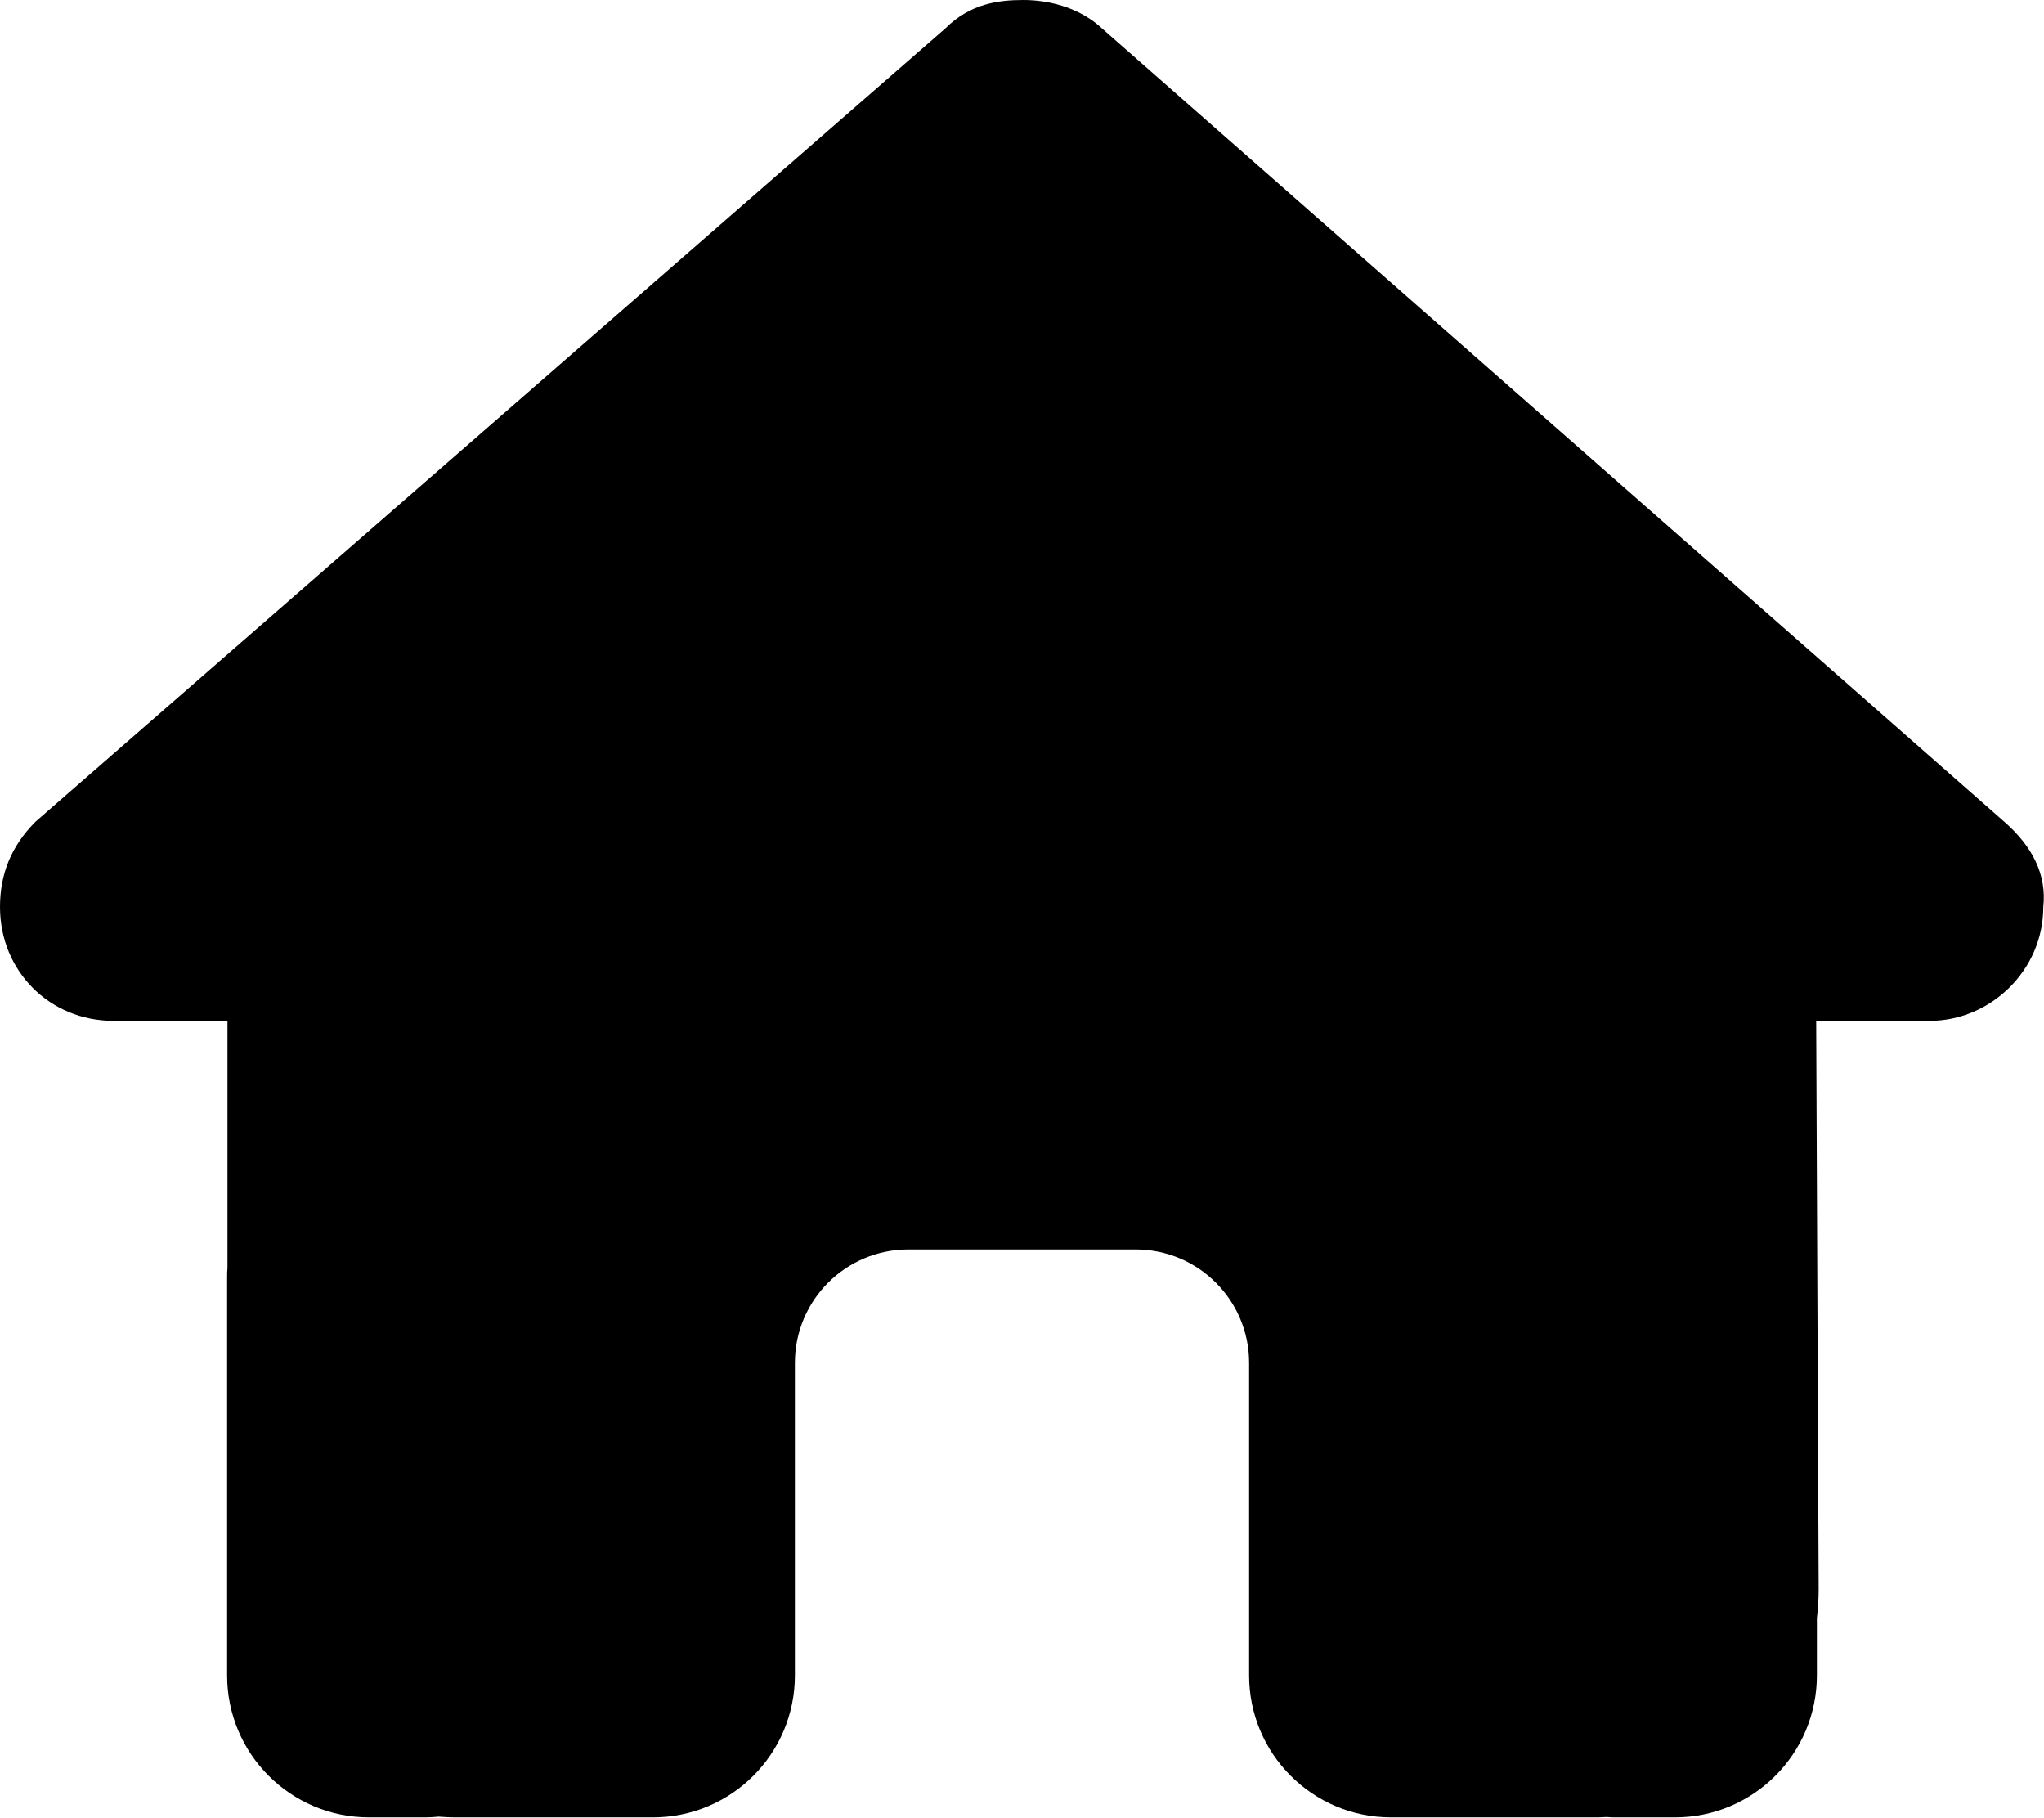
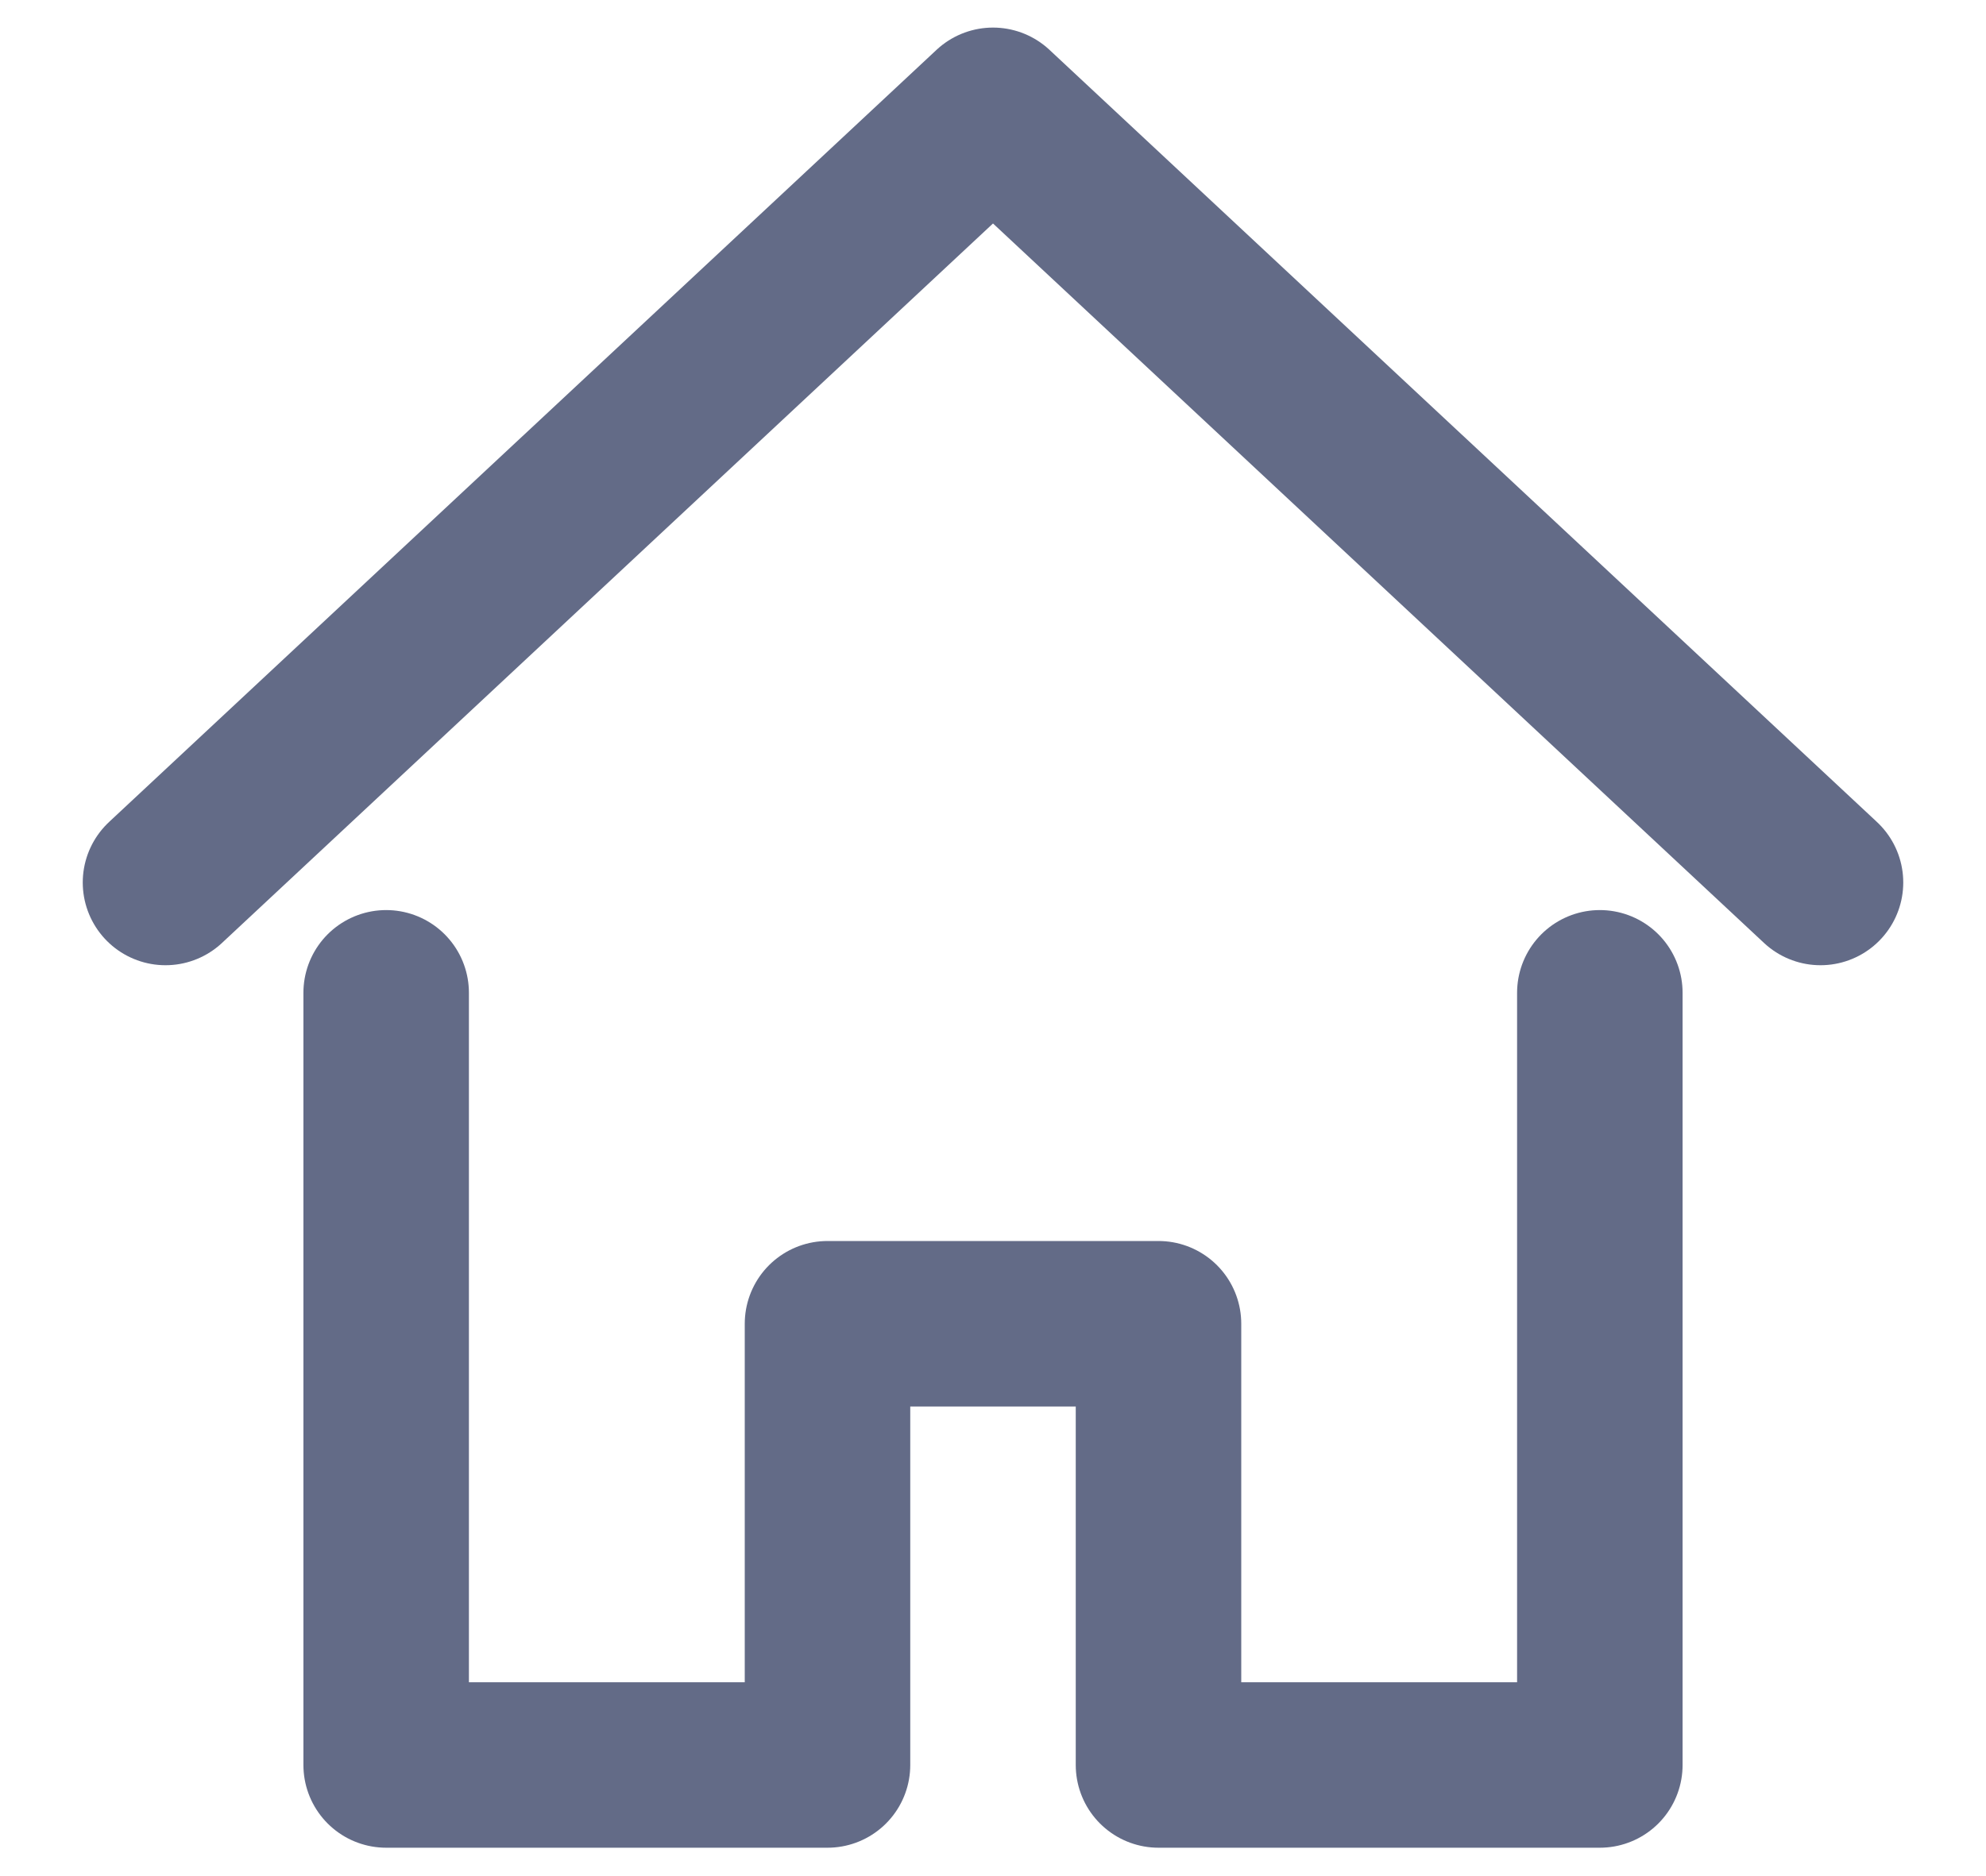
- <svg xmlns="http://www.w3.org/2000/svg" viewBox="0 0 576 512">
-   <path d="M575.8 255.5c0 18-15 32.1-32 32.1h-32l.7 160.2c0 2.7-.2 5.4-.5 8.1V472c0 22.1-17.9 40-40 40H456c-1.1 0-2.2 0-3.3-.1c-1.4 .1-2.8 .1-4.2 .1H416 392c-22.1 0-40-17.9-40-40V448 384c0-17.7-14.3-32-32-32H256c-17.7 0-32 14.3-32 32v64 24c0 22.1-17.9 40-40 40H160 128.1c-1.5 0-3-.1-4.5-.2c-1.2 .1-2.4 .2-3.6 .2H104c-22.1 0-40-17.9-40-40V360c0-.9 0-1.9 .1-2.8V287.6H32c-18 0-32-14-32-32.1c0-9 3-17 10-24L266.4 8c7-7 15-8 22-8s15 2 21 7L564.8 231.5c8 7 12 15 11 24z" />
+ <svg xmlns="http://www.w3.org/2000/svg" width="18" height="17" viewBox="0 0 18 17" fill="none">
+   <g opacity="0.75">
+     <path d="M16.5 8L9 1L1.5 8" stroke="#2F3A5F" stroke-width="1.5" stroke-miterlimit="10" stroke-linecap="round" stroke-linejoin="round" />
+     <path d="M3.5 9V16H7.5V12H10.5V16H14.5V9" stroke="#2F3A5F" stroke-width="1.5" stroke-miterlimit="10" stroke-linecap="round" stroke-linejoin="round" />
+   </g>
</svg>
